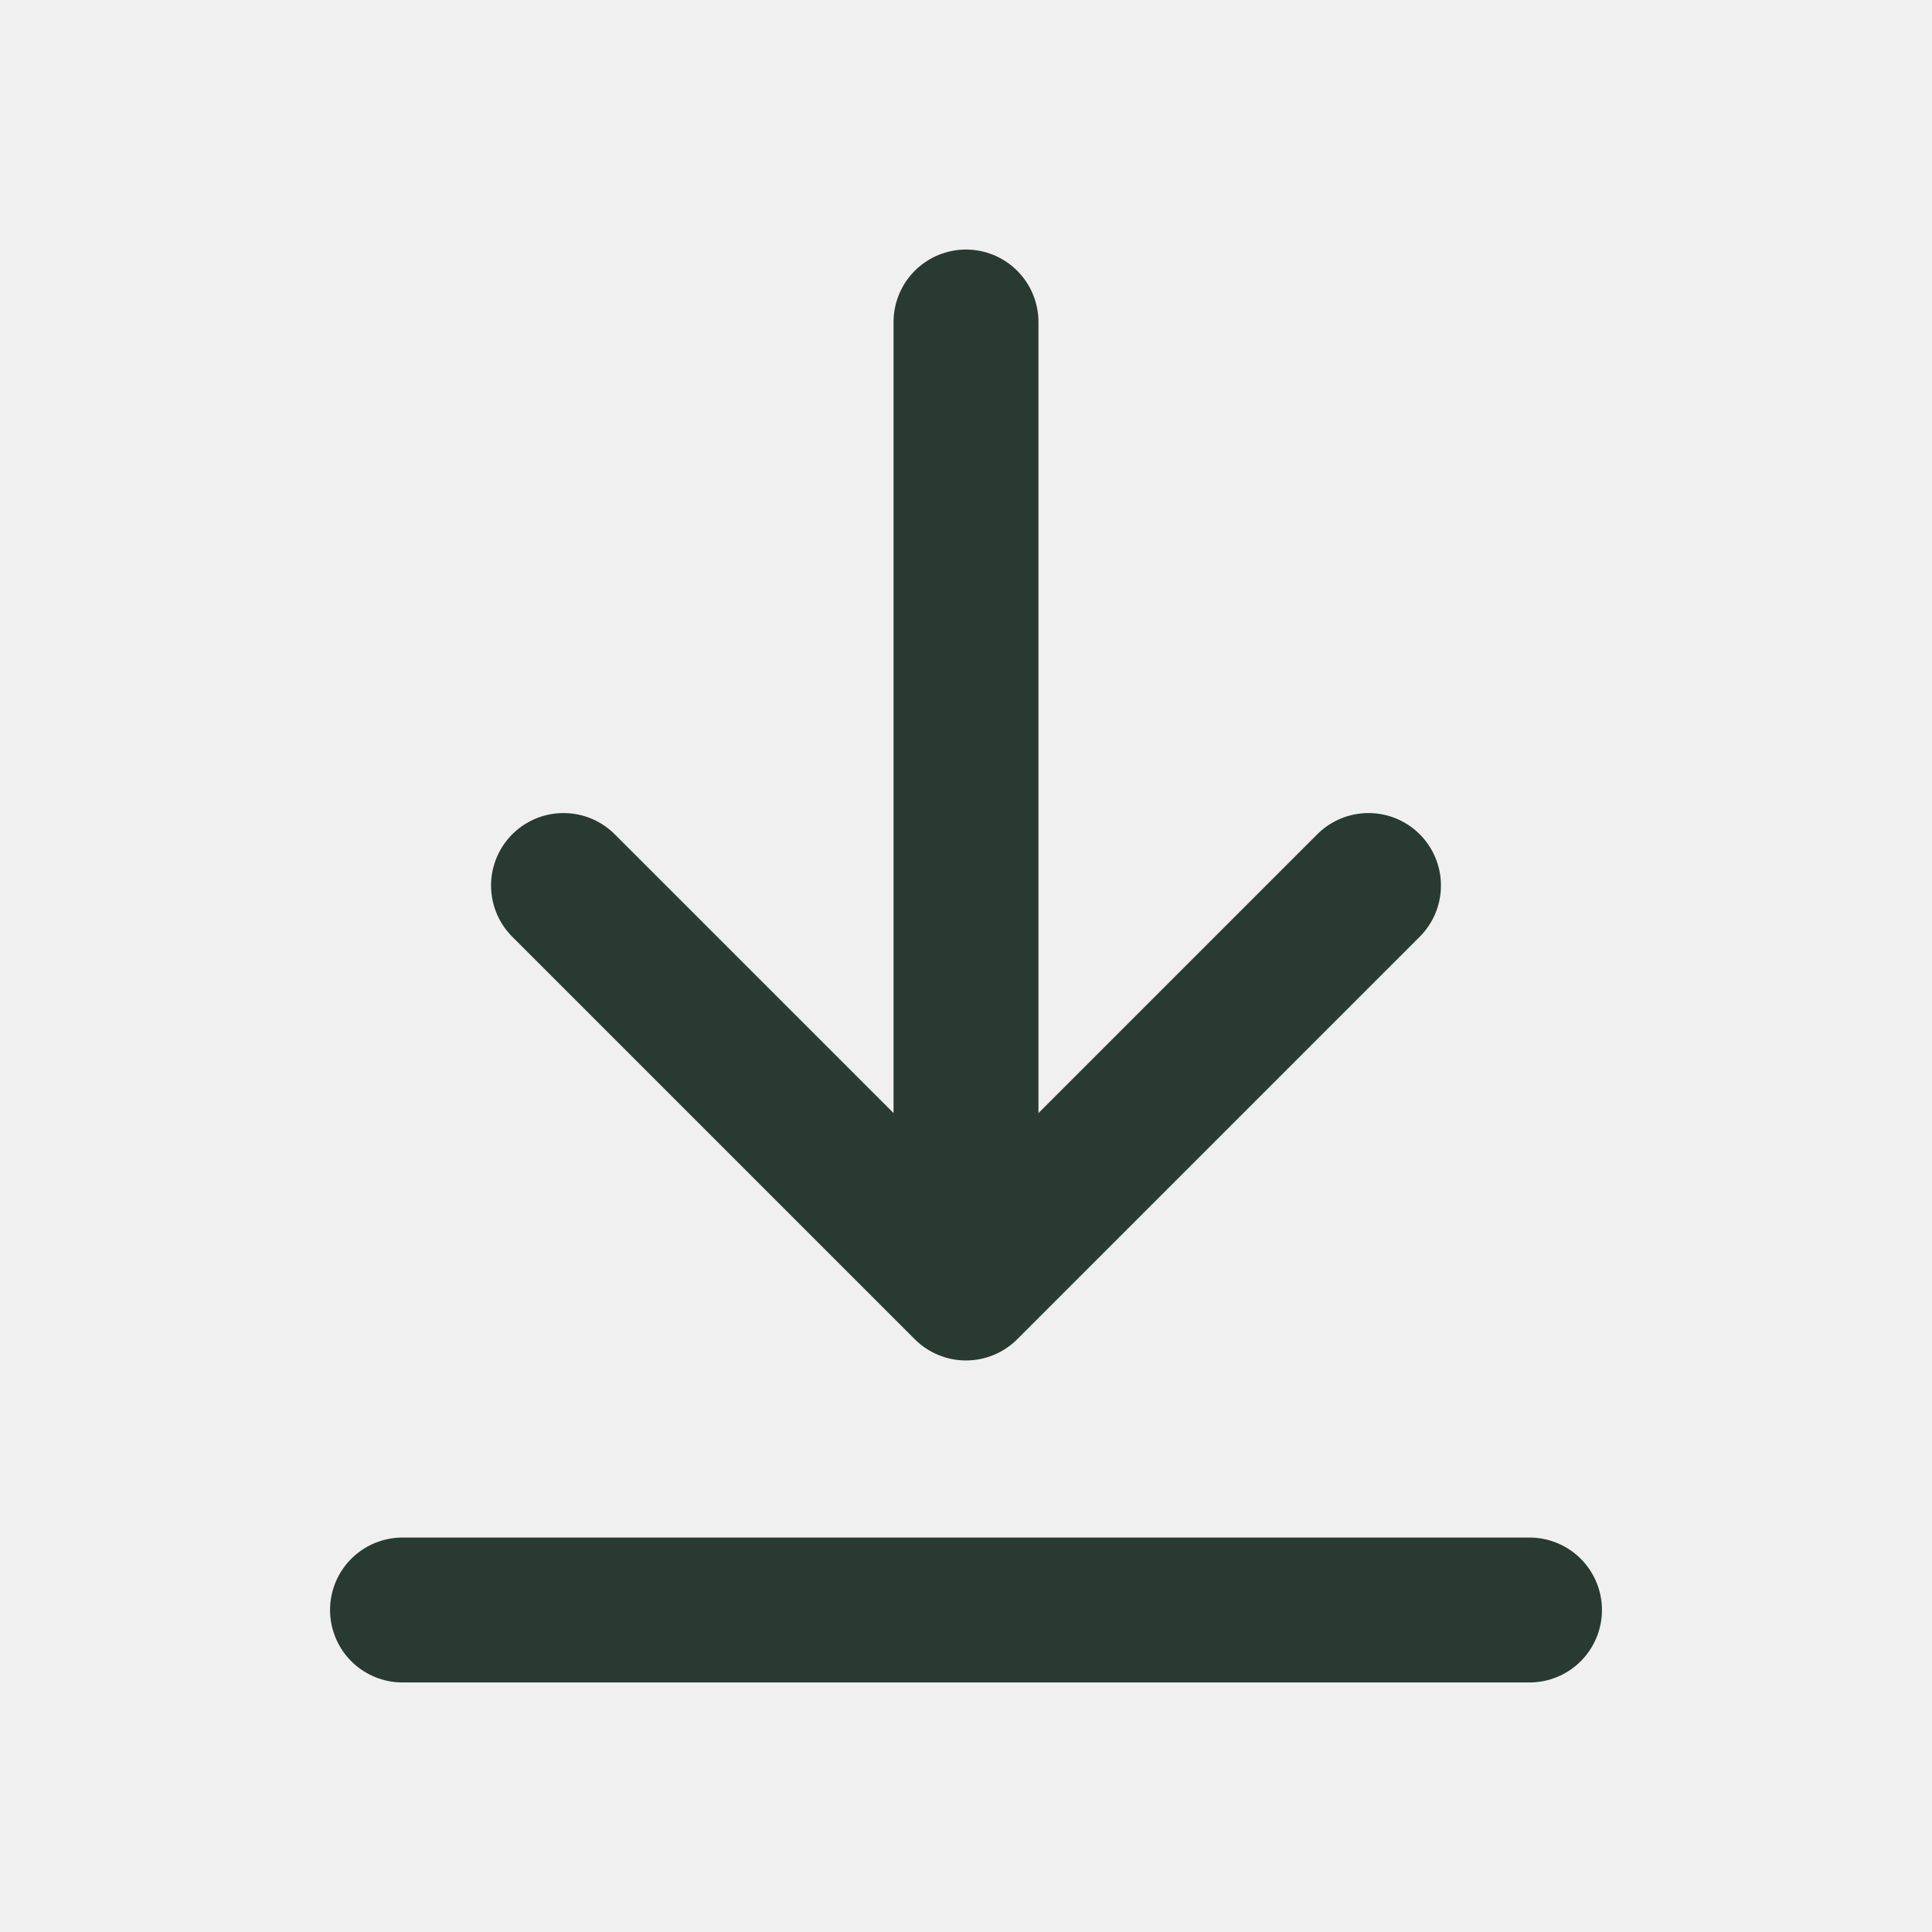
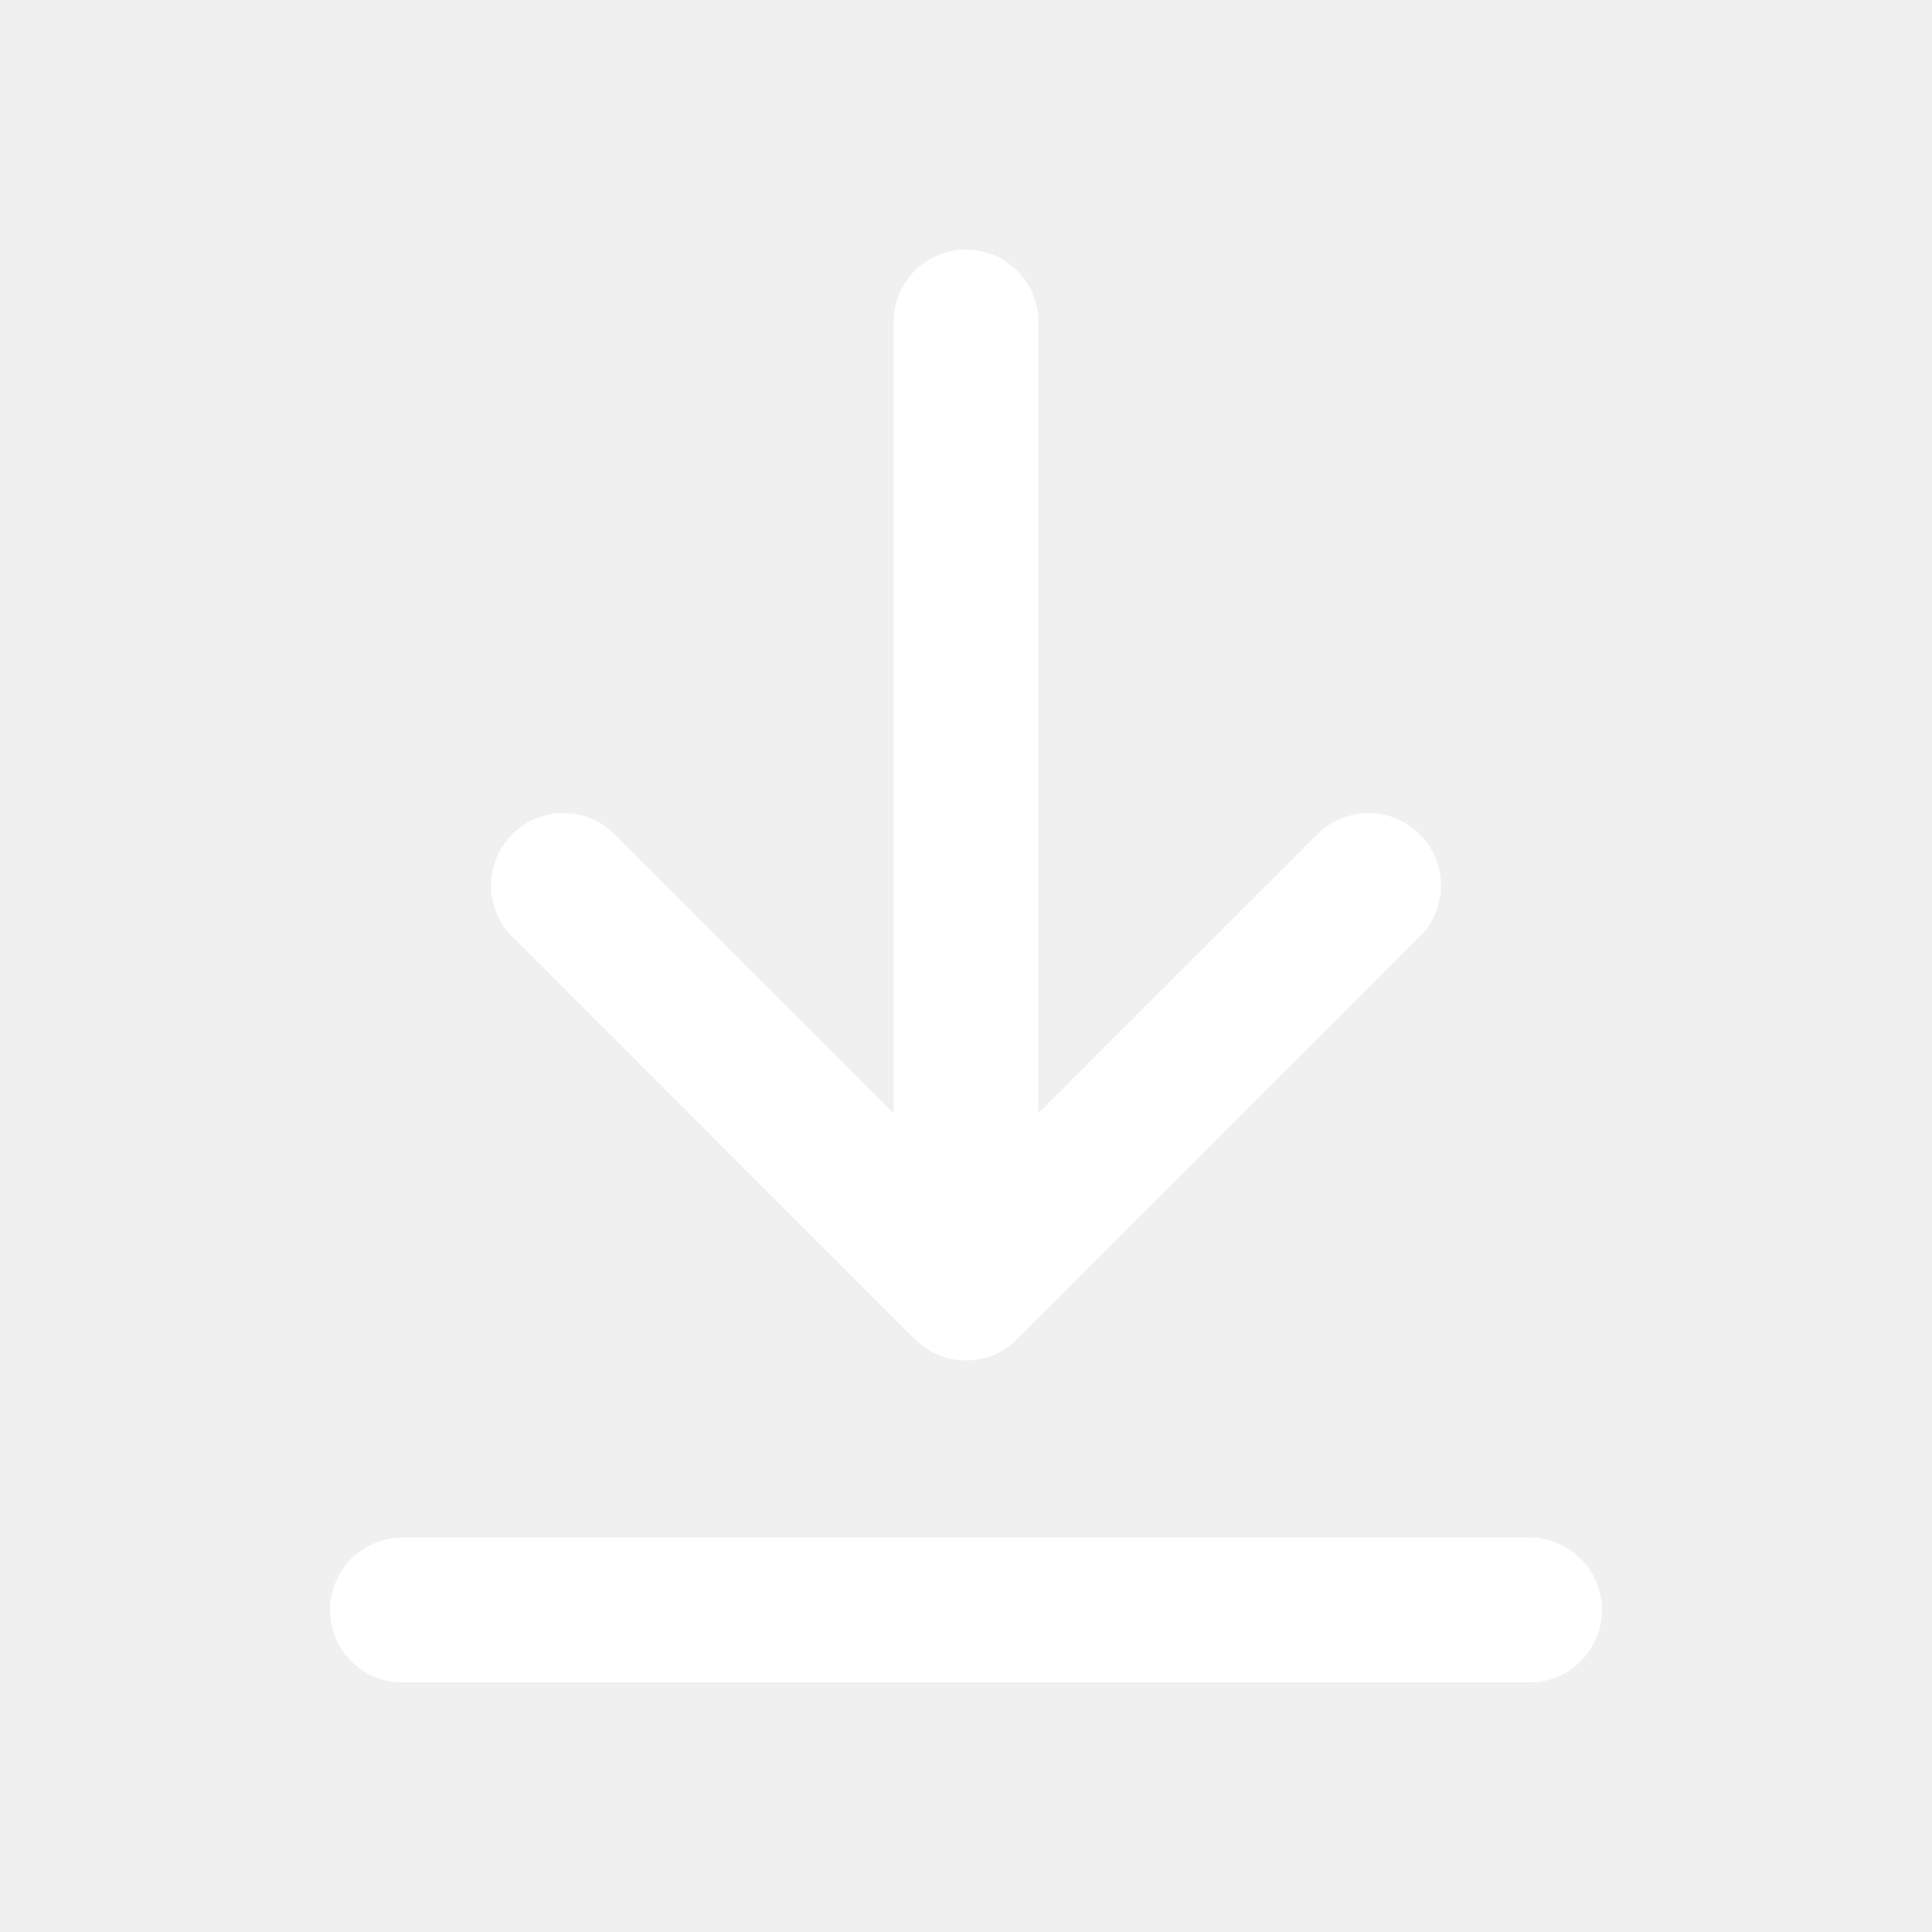
- <svg xmlns="http://www.w3.org/2000/svg" viewBox="0 0 24 24" width="24" height="24" fill="none" stroke="#283a32" stroke-width="1.8" stroke-linecap="round" stroke-linejoin="round">
+ <svg xmlns="http://www.w3.org/2000/svg" viewBox="0 0 24 24" width="24" height="24" fill="none" stroke="#ffffff" stroke-width="1.8" stroke-linecap="round" stroke-linejoin="round">
  <path d="M12 4v11M7 11l5 5 5-5M5 20h14" />
</svg>
